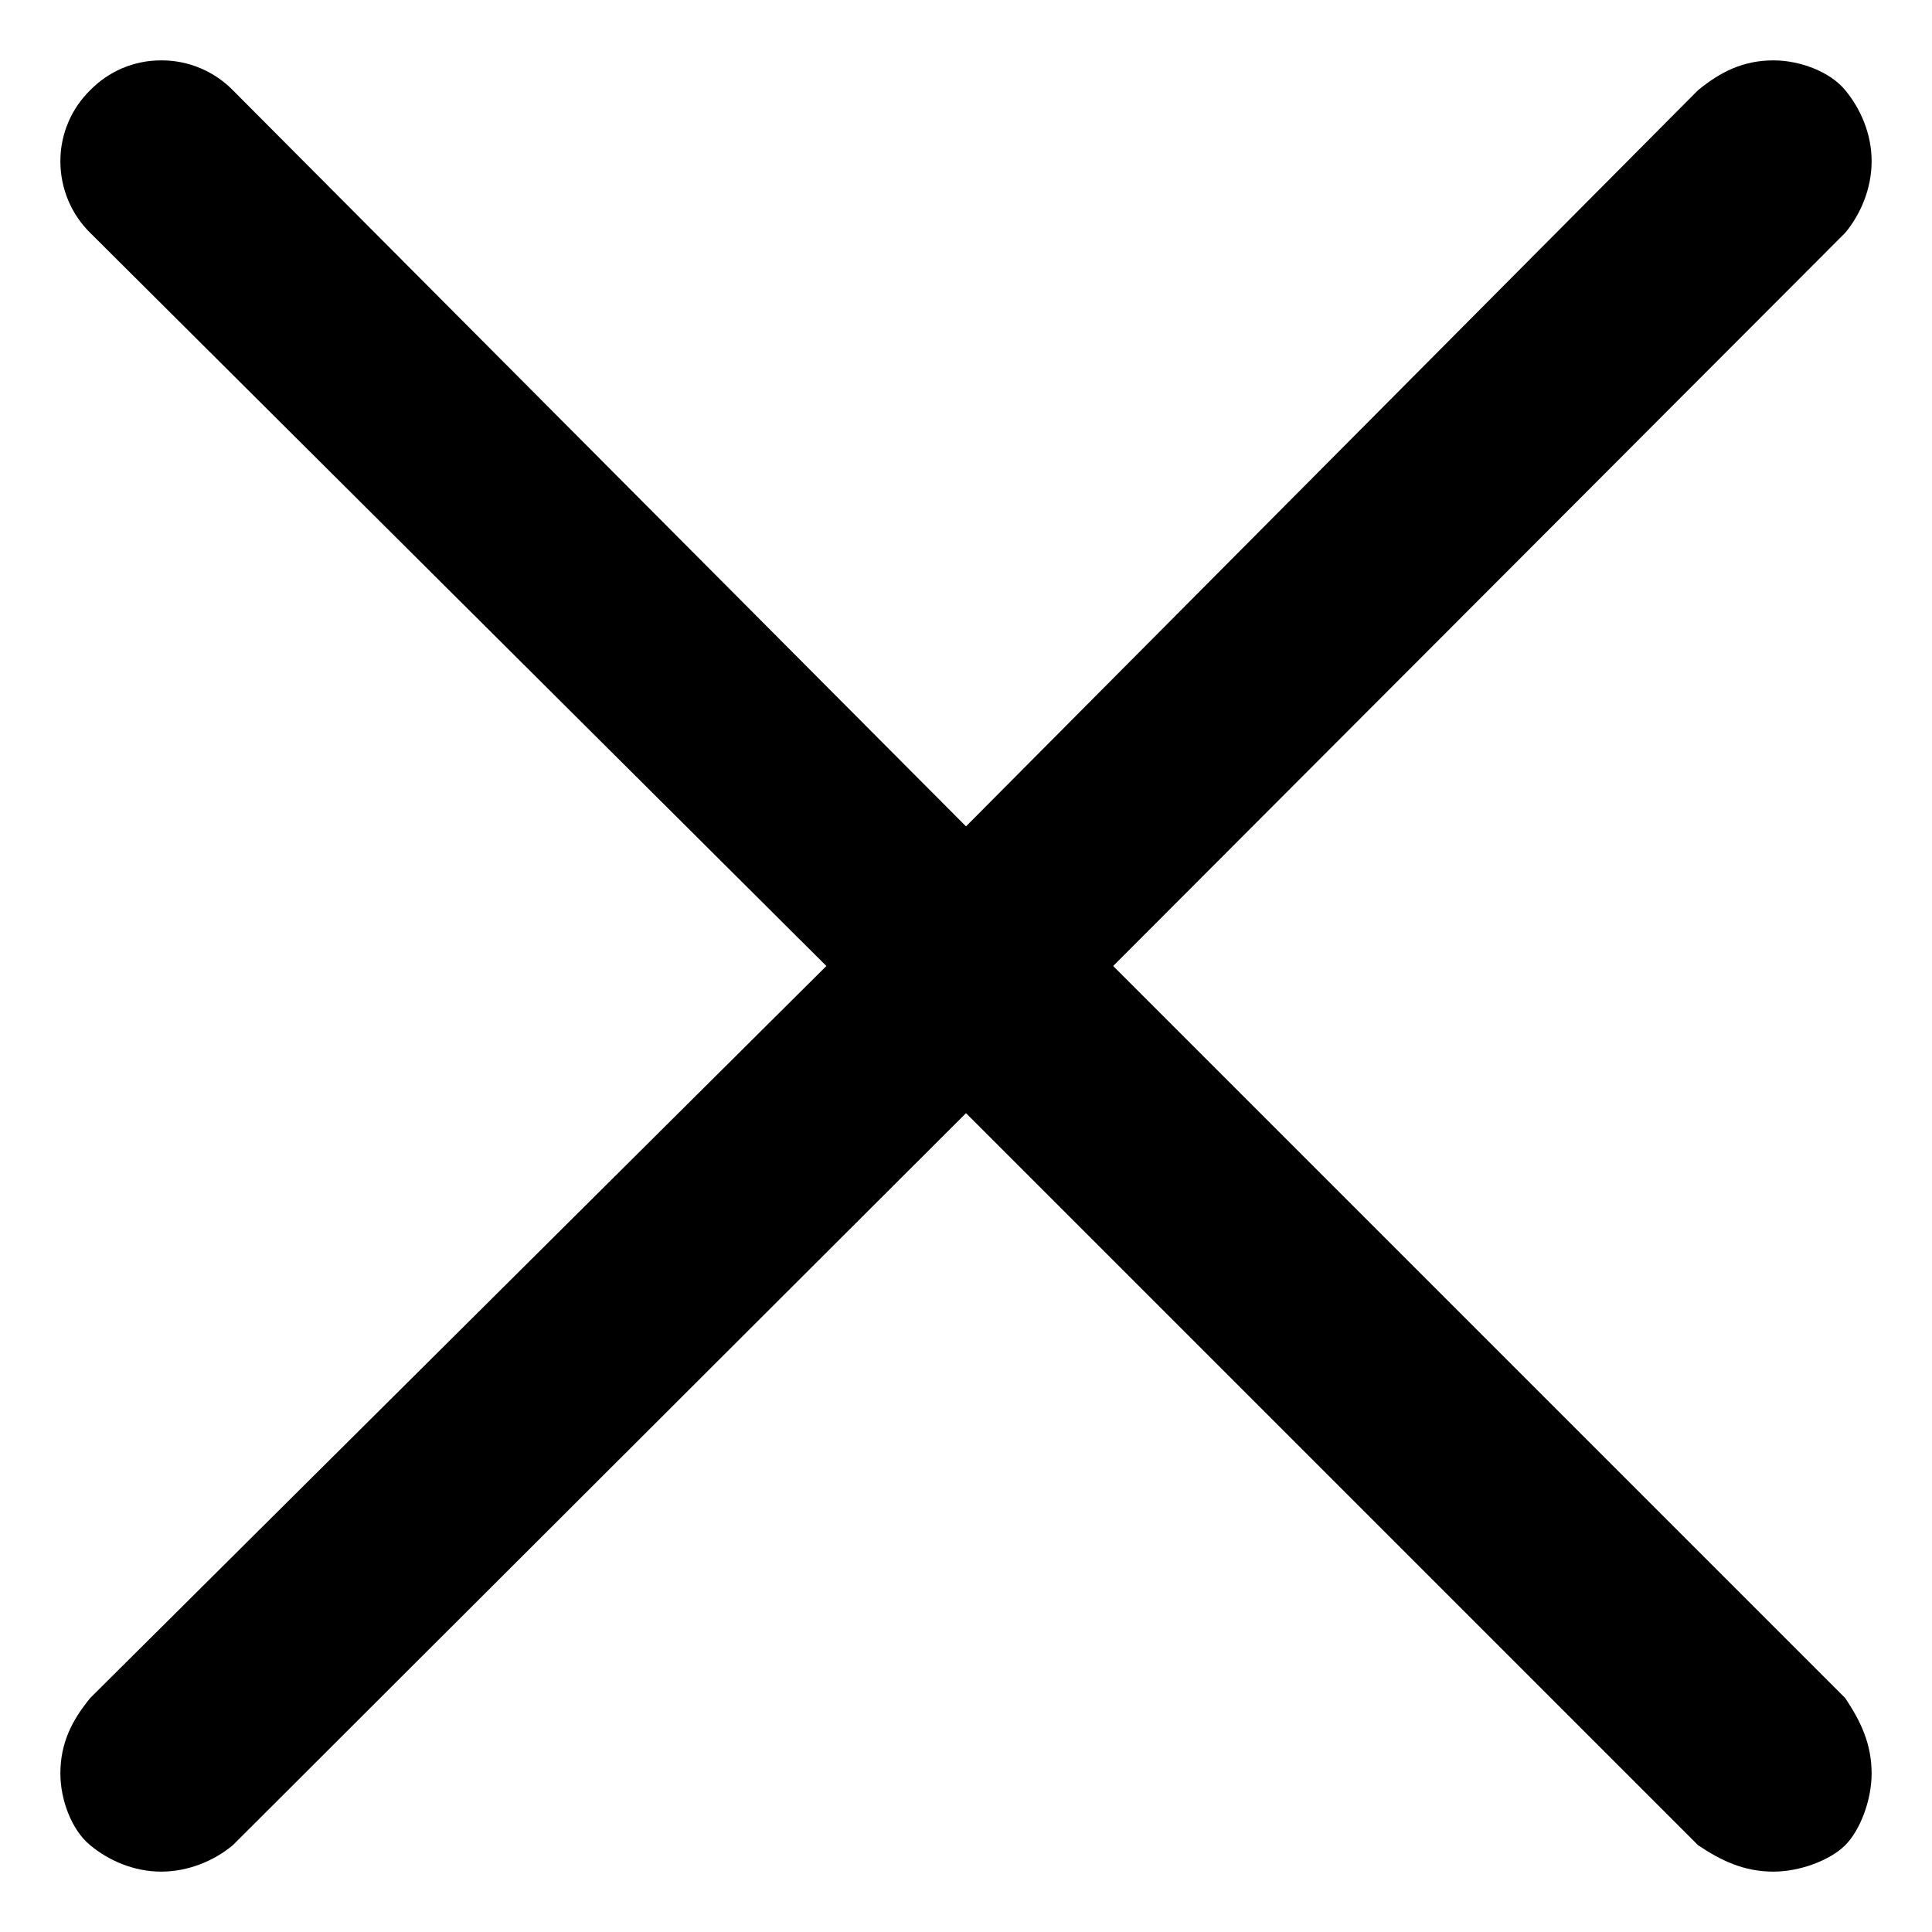
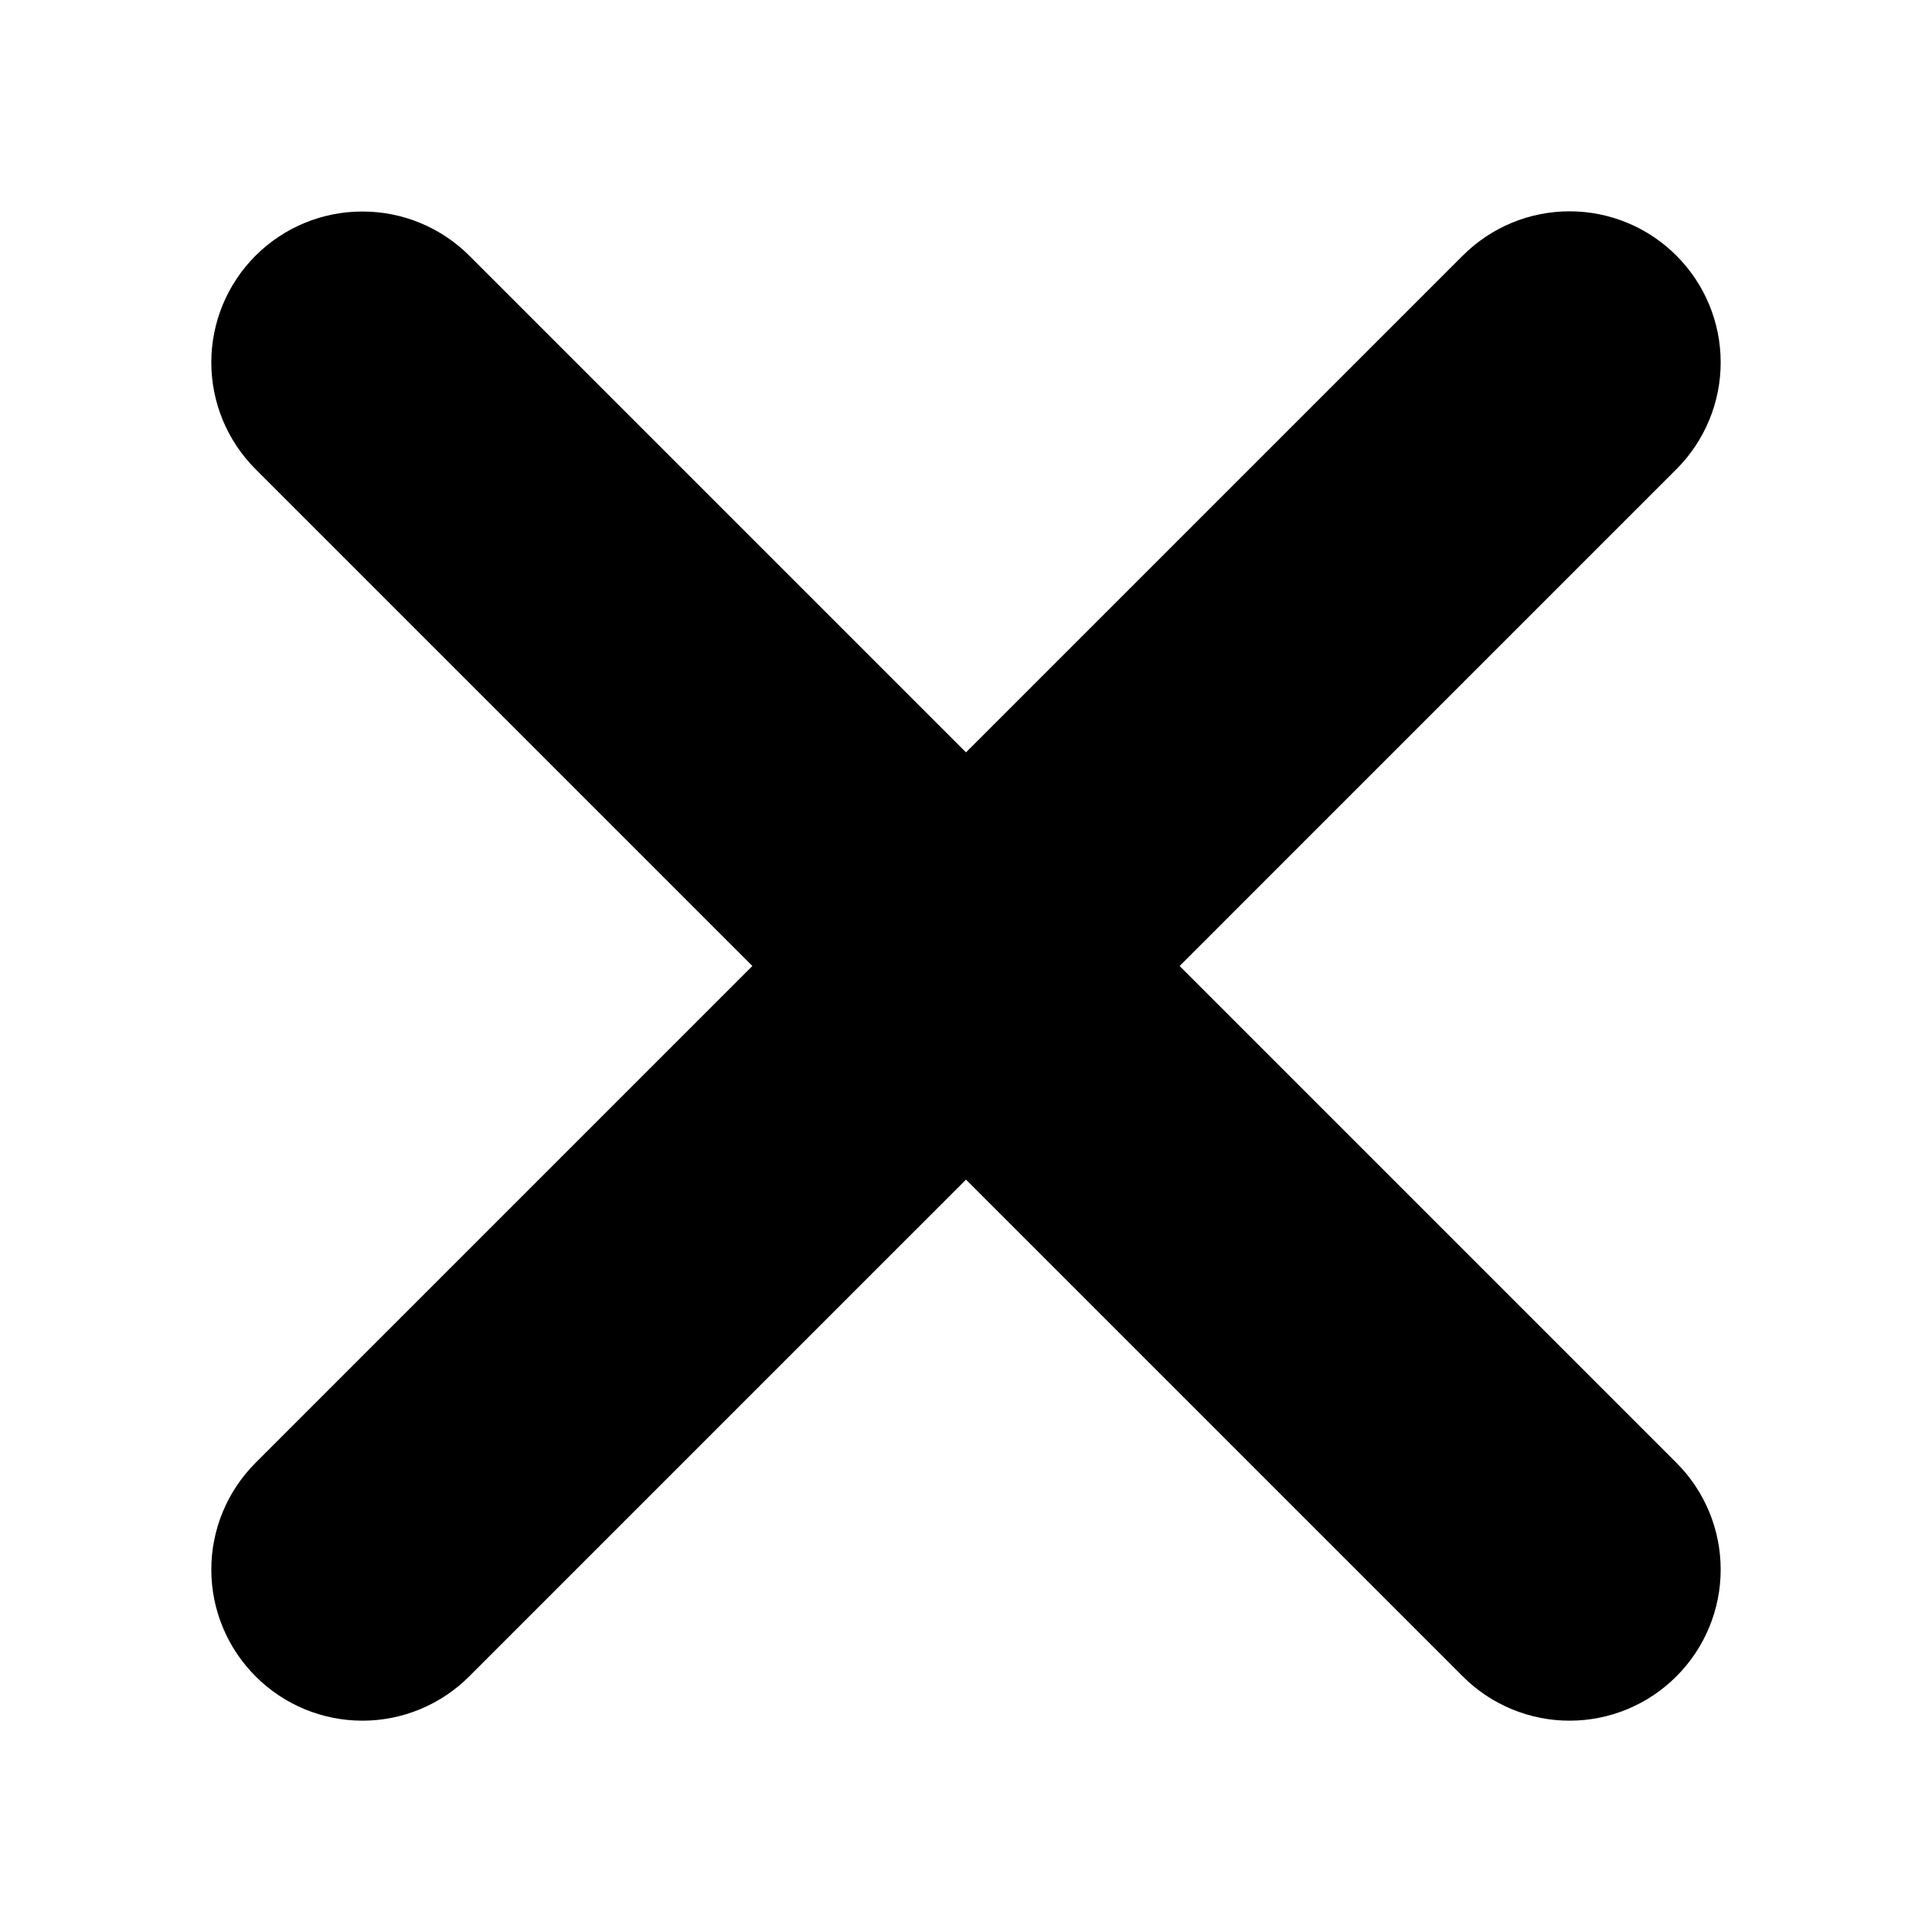
- <svg xmlns="http://www.w3.org/2000/svg" version="1.1" viewBox="0 0 512 512">
-   <path d="m42.7 16c-7.4 0-14 3-18.8 7.9-4.9 4.8-7.9 11.5-7.9 18.8 0 7.4 3 14.2 7.9 19l195.1 194.3-195.1 194c-4.9 6-7.9 12-7.9 20 0 7 3 15 7.9 19 4.8 4 11.5 7 18.8 7 7.4 0 14.2-3 19-7l194.3-194 194 194c6 4 12 7 20 7 7 0 15-3 19-7s7-12 7-19c0-8-3-14-7-20l-194-194 194-194.3c4-4.8 7-11.6 7-19 0-7.3-3-14-7-18.8-4-4.9-12-7.9-19-7.9-8 0-14 3-20 7.9l-194 195.1-194.3-195.1c-4.8-4.9-11.6-7.9-18.8-7.9h-0.2z" stroke-width="1.001" />
+ <svg xmlns="http://www.w3.org/2000/svg" id="svg4" version="1.1" viewBox="0 0 512 512">
+   <path id="path2442" d="m96.045 56.056a39.989 39.989 0 0 0-28.305 11.684 39.989 39.989 0 0 0 0 56.609l131.65 131.65-131.65 131.65a39.989 39.989 0 0 0 0 56.609 39.989 39.989 0 0 0 56.609 0l131.65-131.65 131.65 131.65a39.989 39.989 0 0 0 56.609 0 39.989 39.989 0 0 0 0-56.609l-131.65-131.65 131.65-131.65a39.989 39.989 0 0 0 0-56.609 39.989 39.989 0 0 0-56.609 0l-131.65 131.65-131.65-131.65a39.989 39.989 0 0 0-28.305-11.684z" color="#000000" style="-inkscape-stroke:none" />
</svg>
